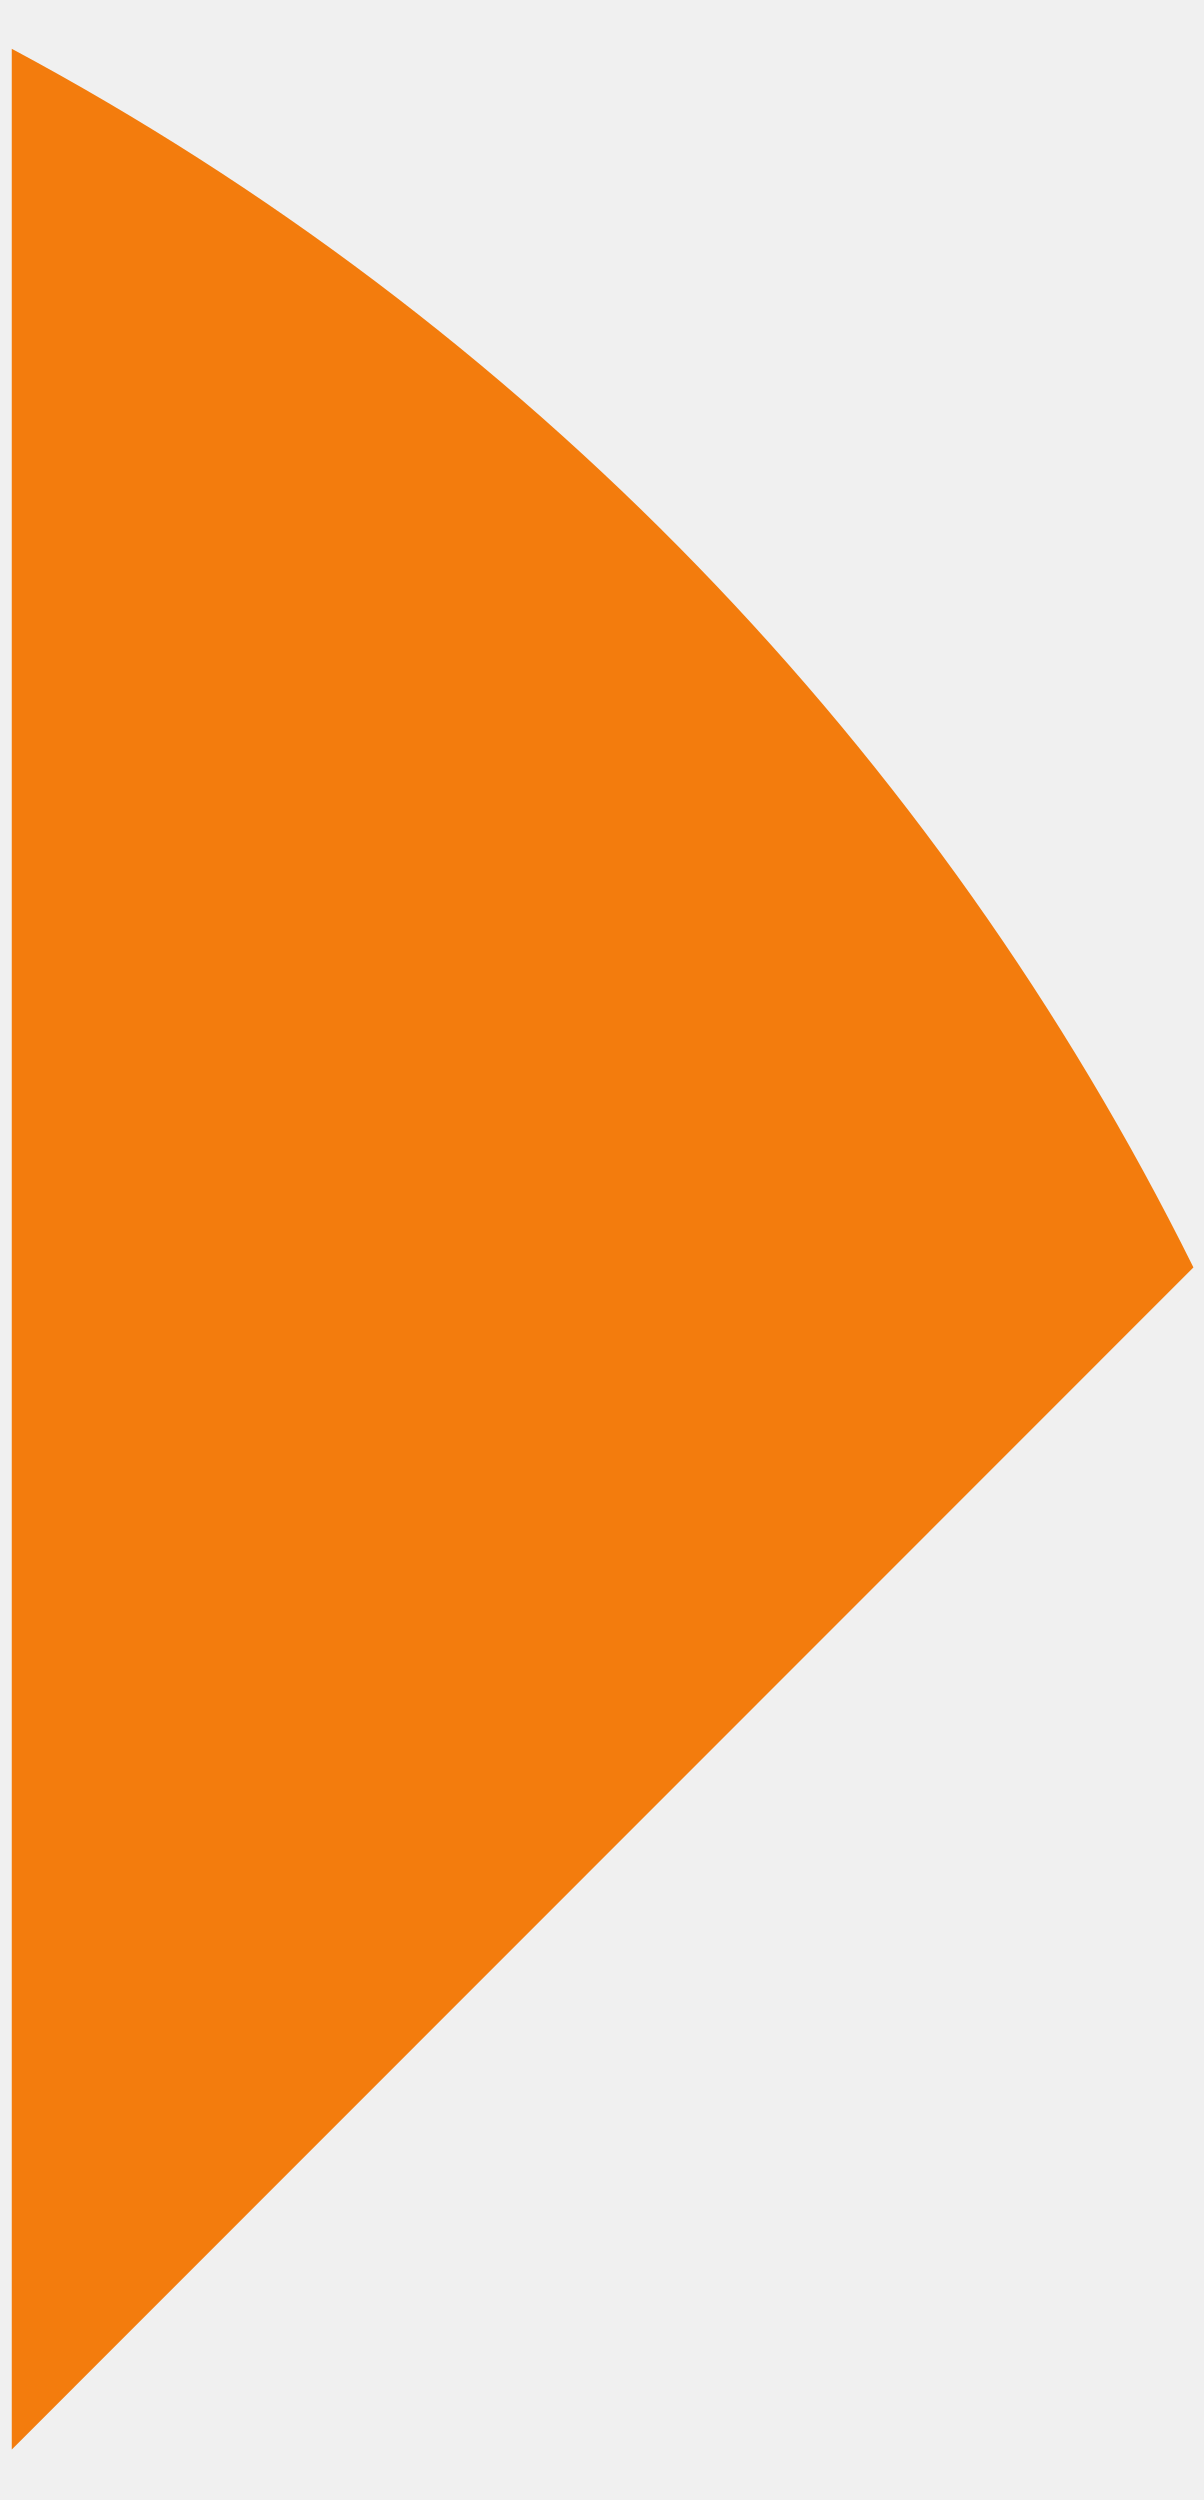
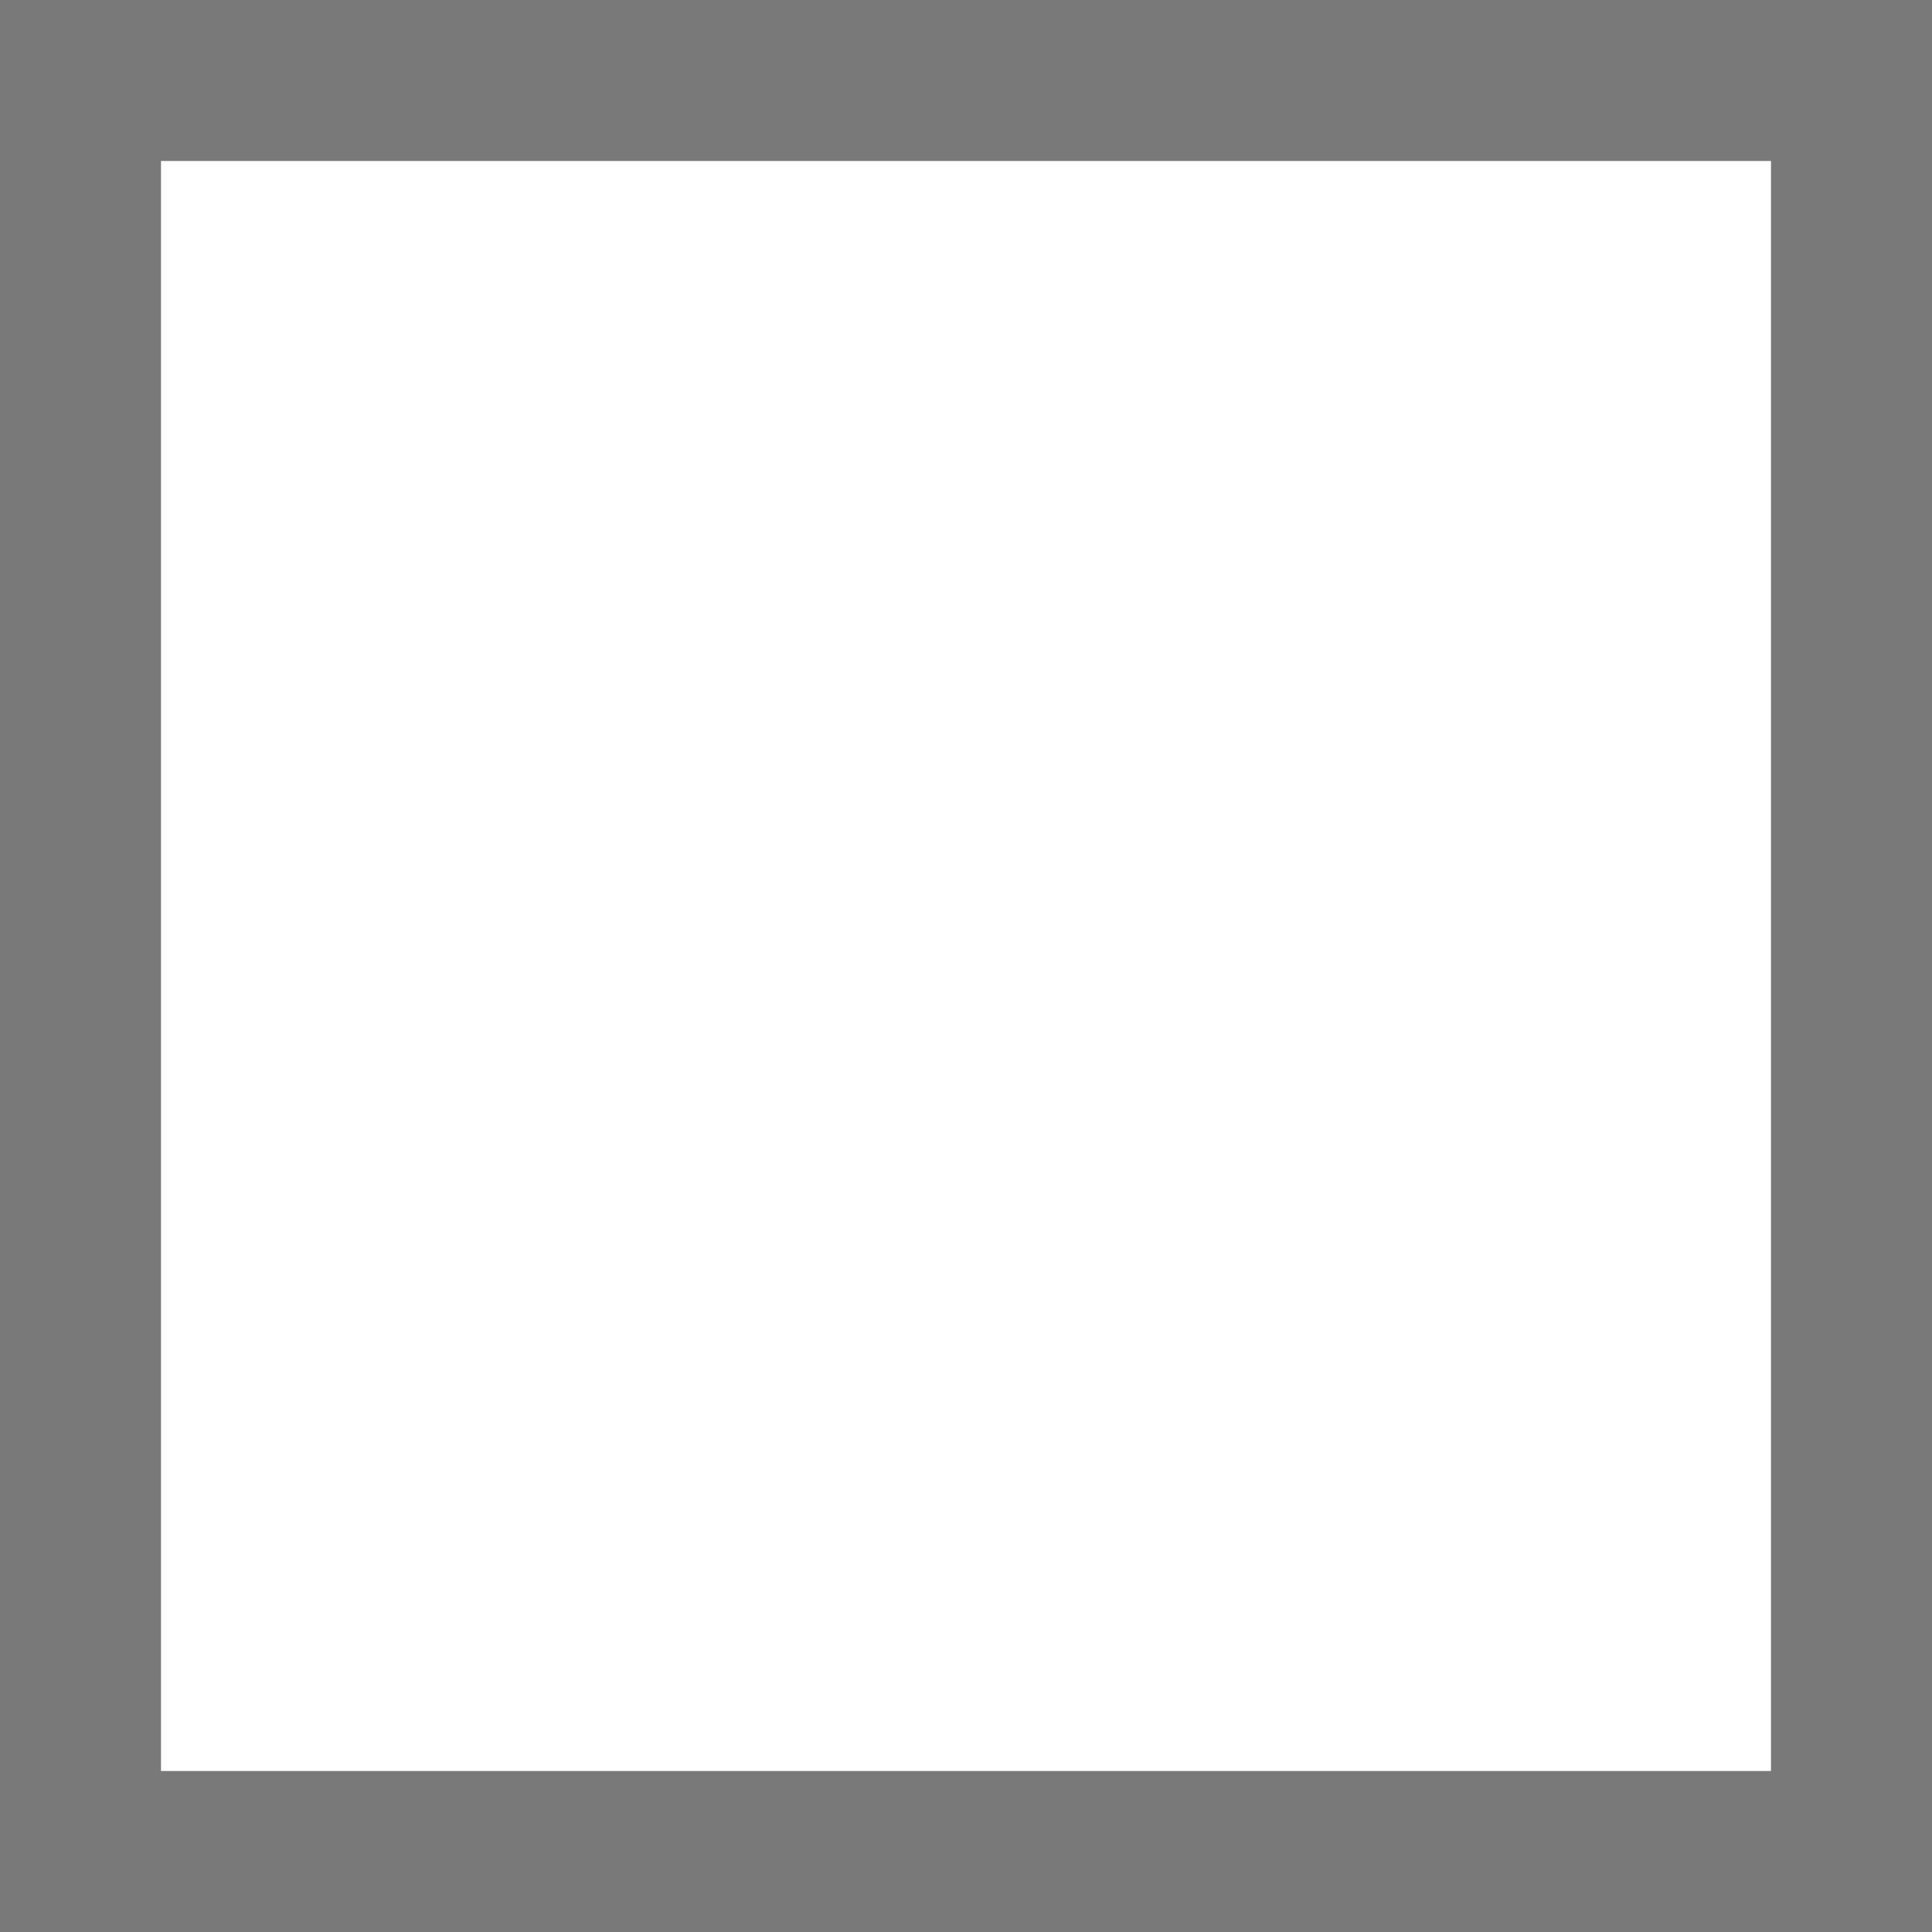
- <svg xmlns="http://www.w3.org/2000/svg" version="1.1" width="13px" height="27px">
-   <g transform="matrix(1 0 0 1 -2167 -1420 )">
-     <path d="M 0.127 0.527  C 5.635 3.475  10.111 8.086  12.889 13.688  L 0.127 26.455  L 0.127 0.527  Z " fill-rule="nonzero" fill="#f37c0d" stroke="none" transform="matrix(1 0 0 1 2167 1420 )" />
-   </g>
+ <svg xmlns="http://www.w3.org/2000/svg" version="1.1" width="12px" height="12px" viewBox="6 597  12 12">
+   <path d="M 6.5 597.5  L 17.5 597.5  L 17.5 608.5  L 6.5 608.5  L 6.5 597.5  Z " fill-rule="nonzero" fill="#ffffff" stroke="none" />
+   <path d="M 6.5 597.5  L 17.5 597.5  L 17.5 608.5  L 6.5 608.5  L 6.5 597.5  Z " stroke-width="1" stroke="#797979" fill="none" />
</svg>
